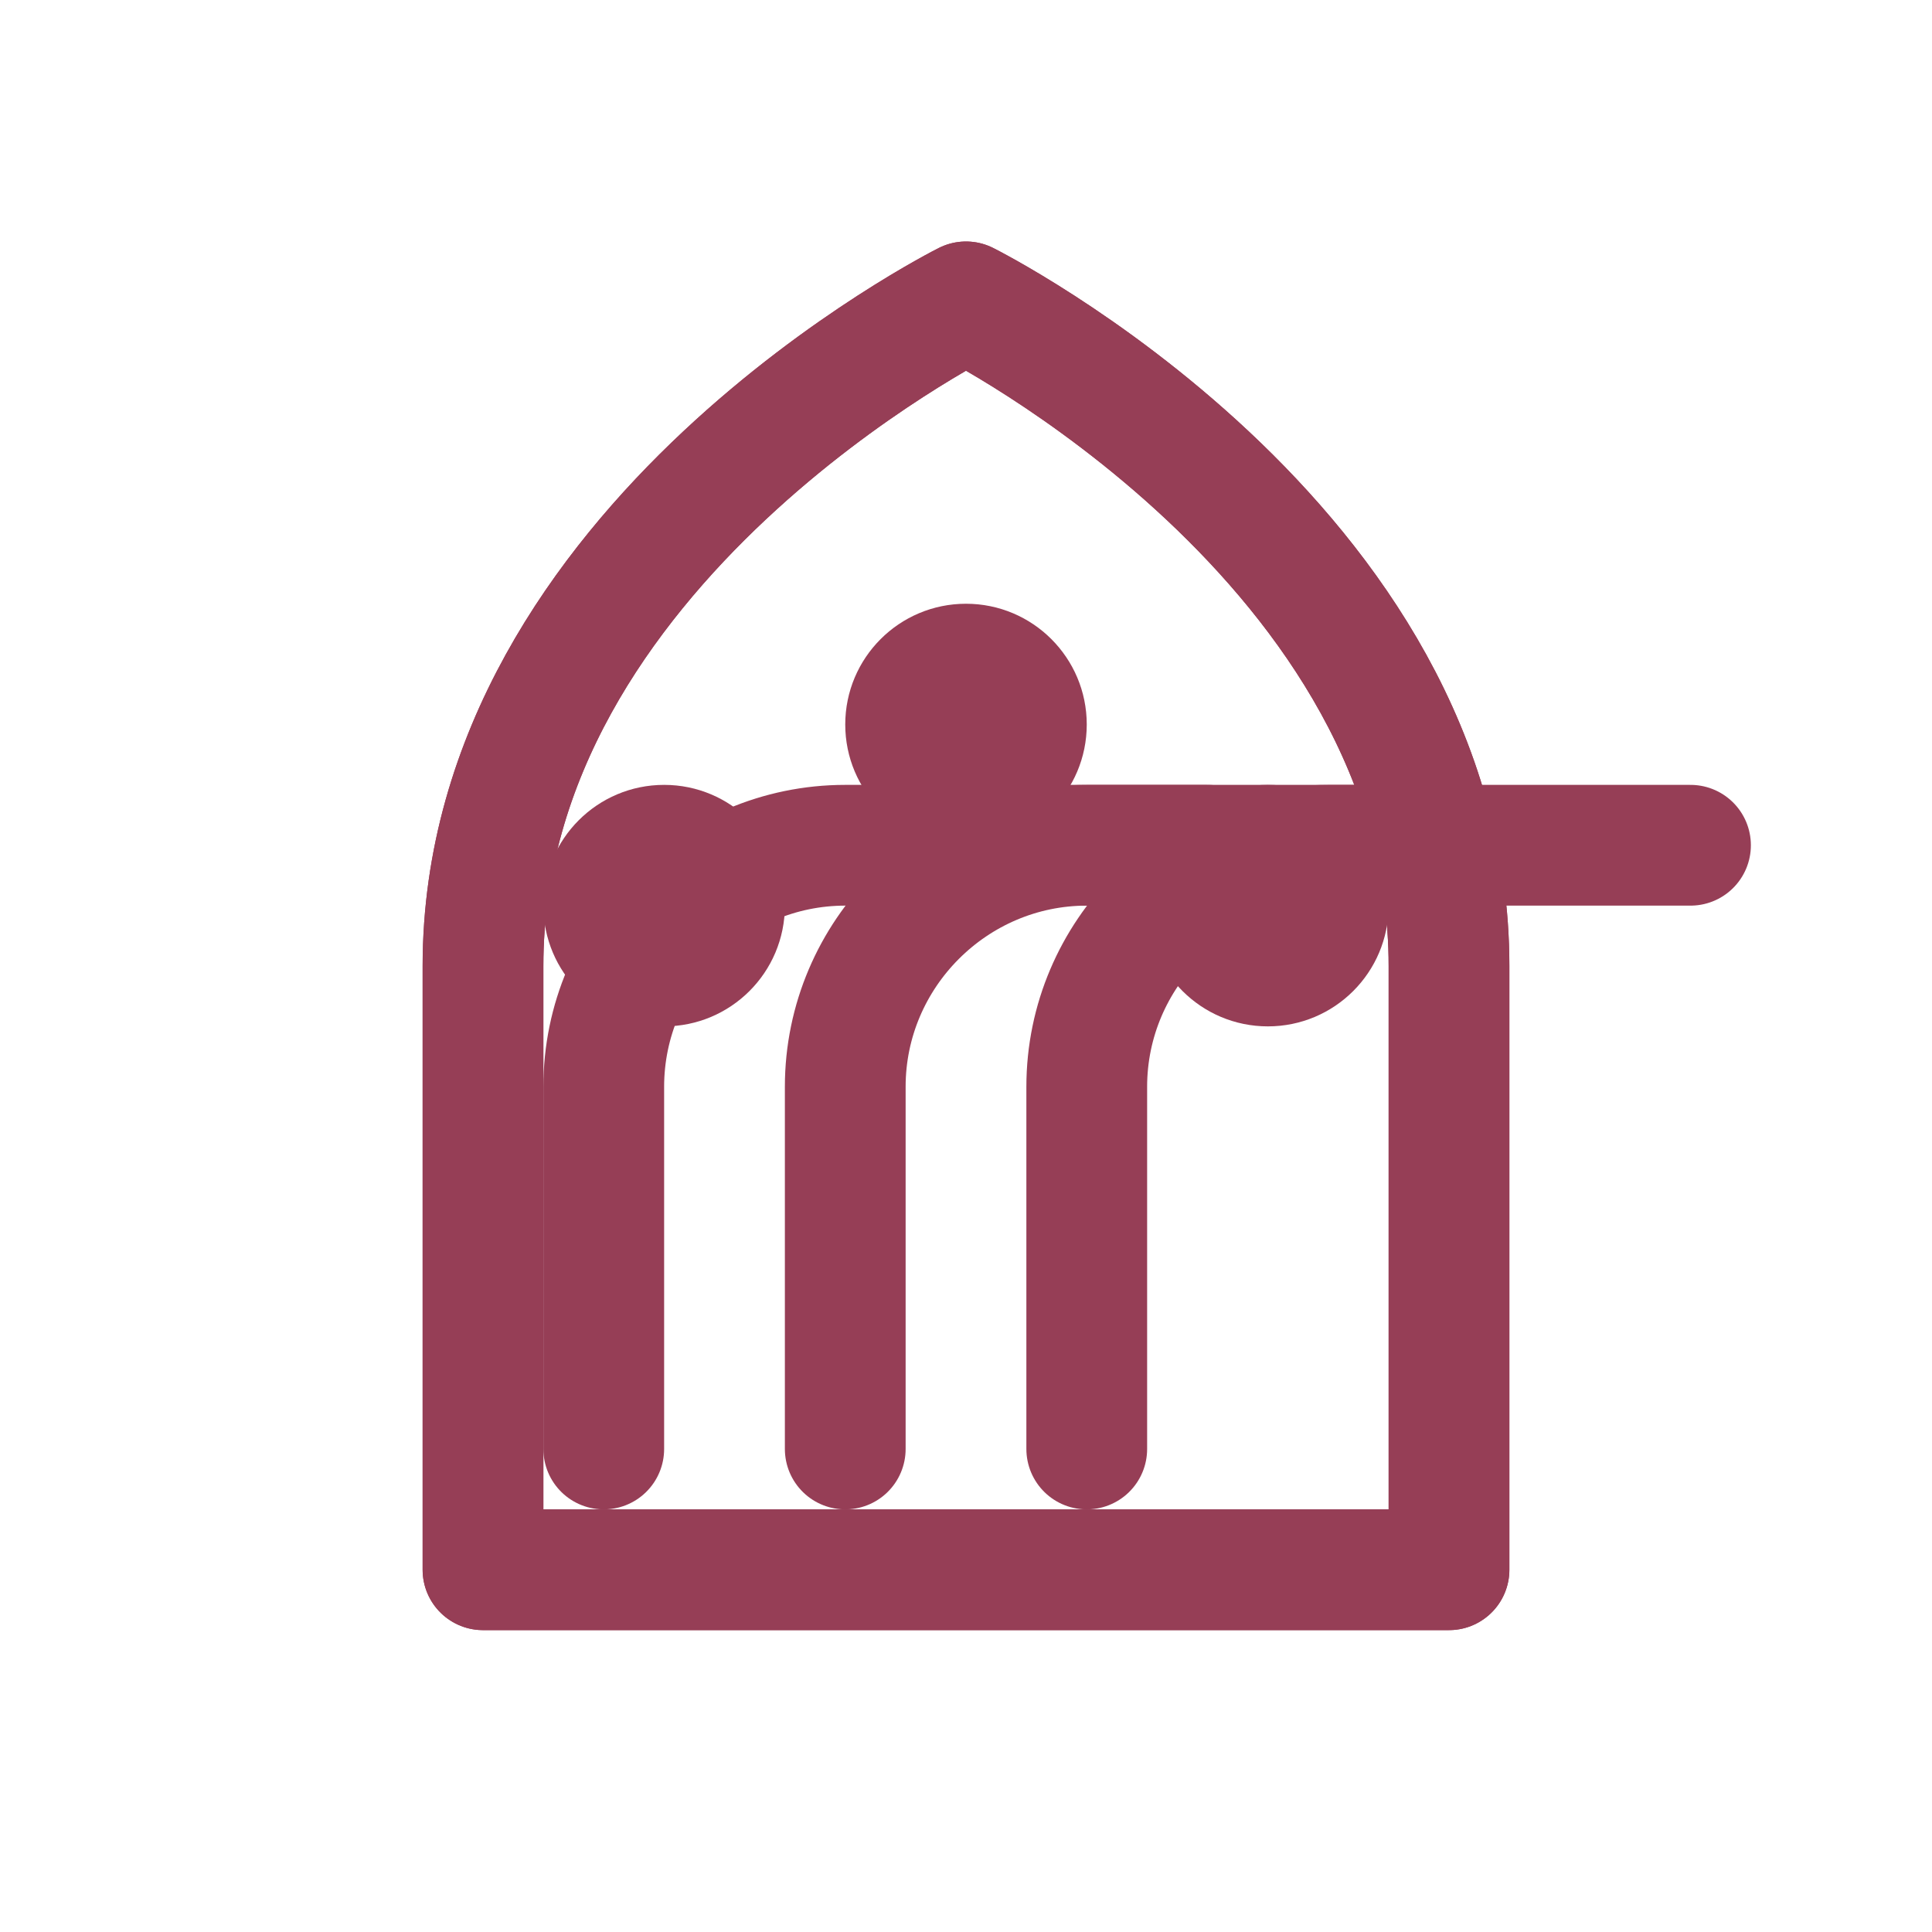
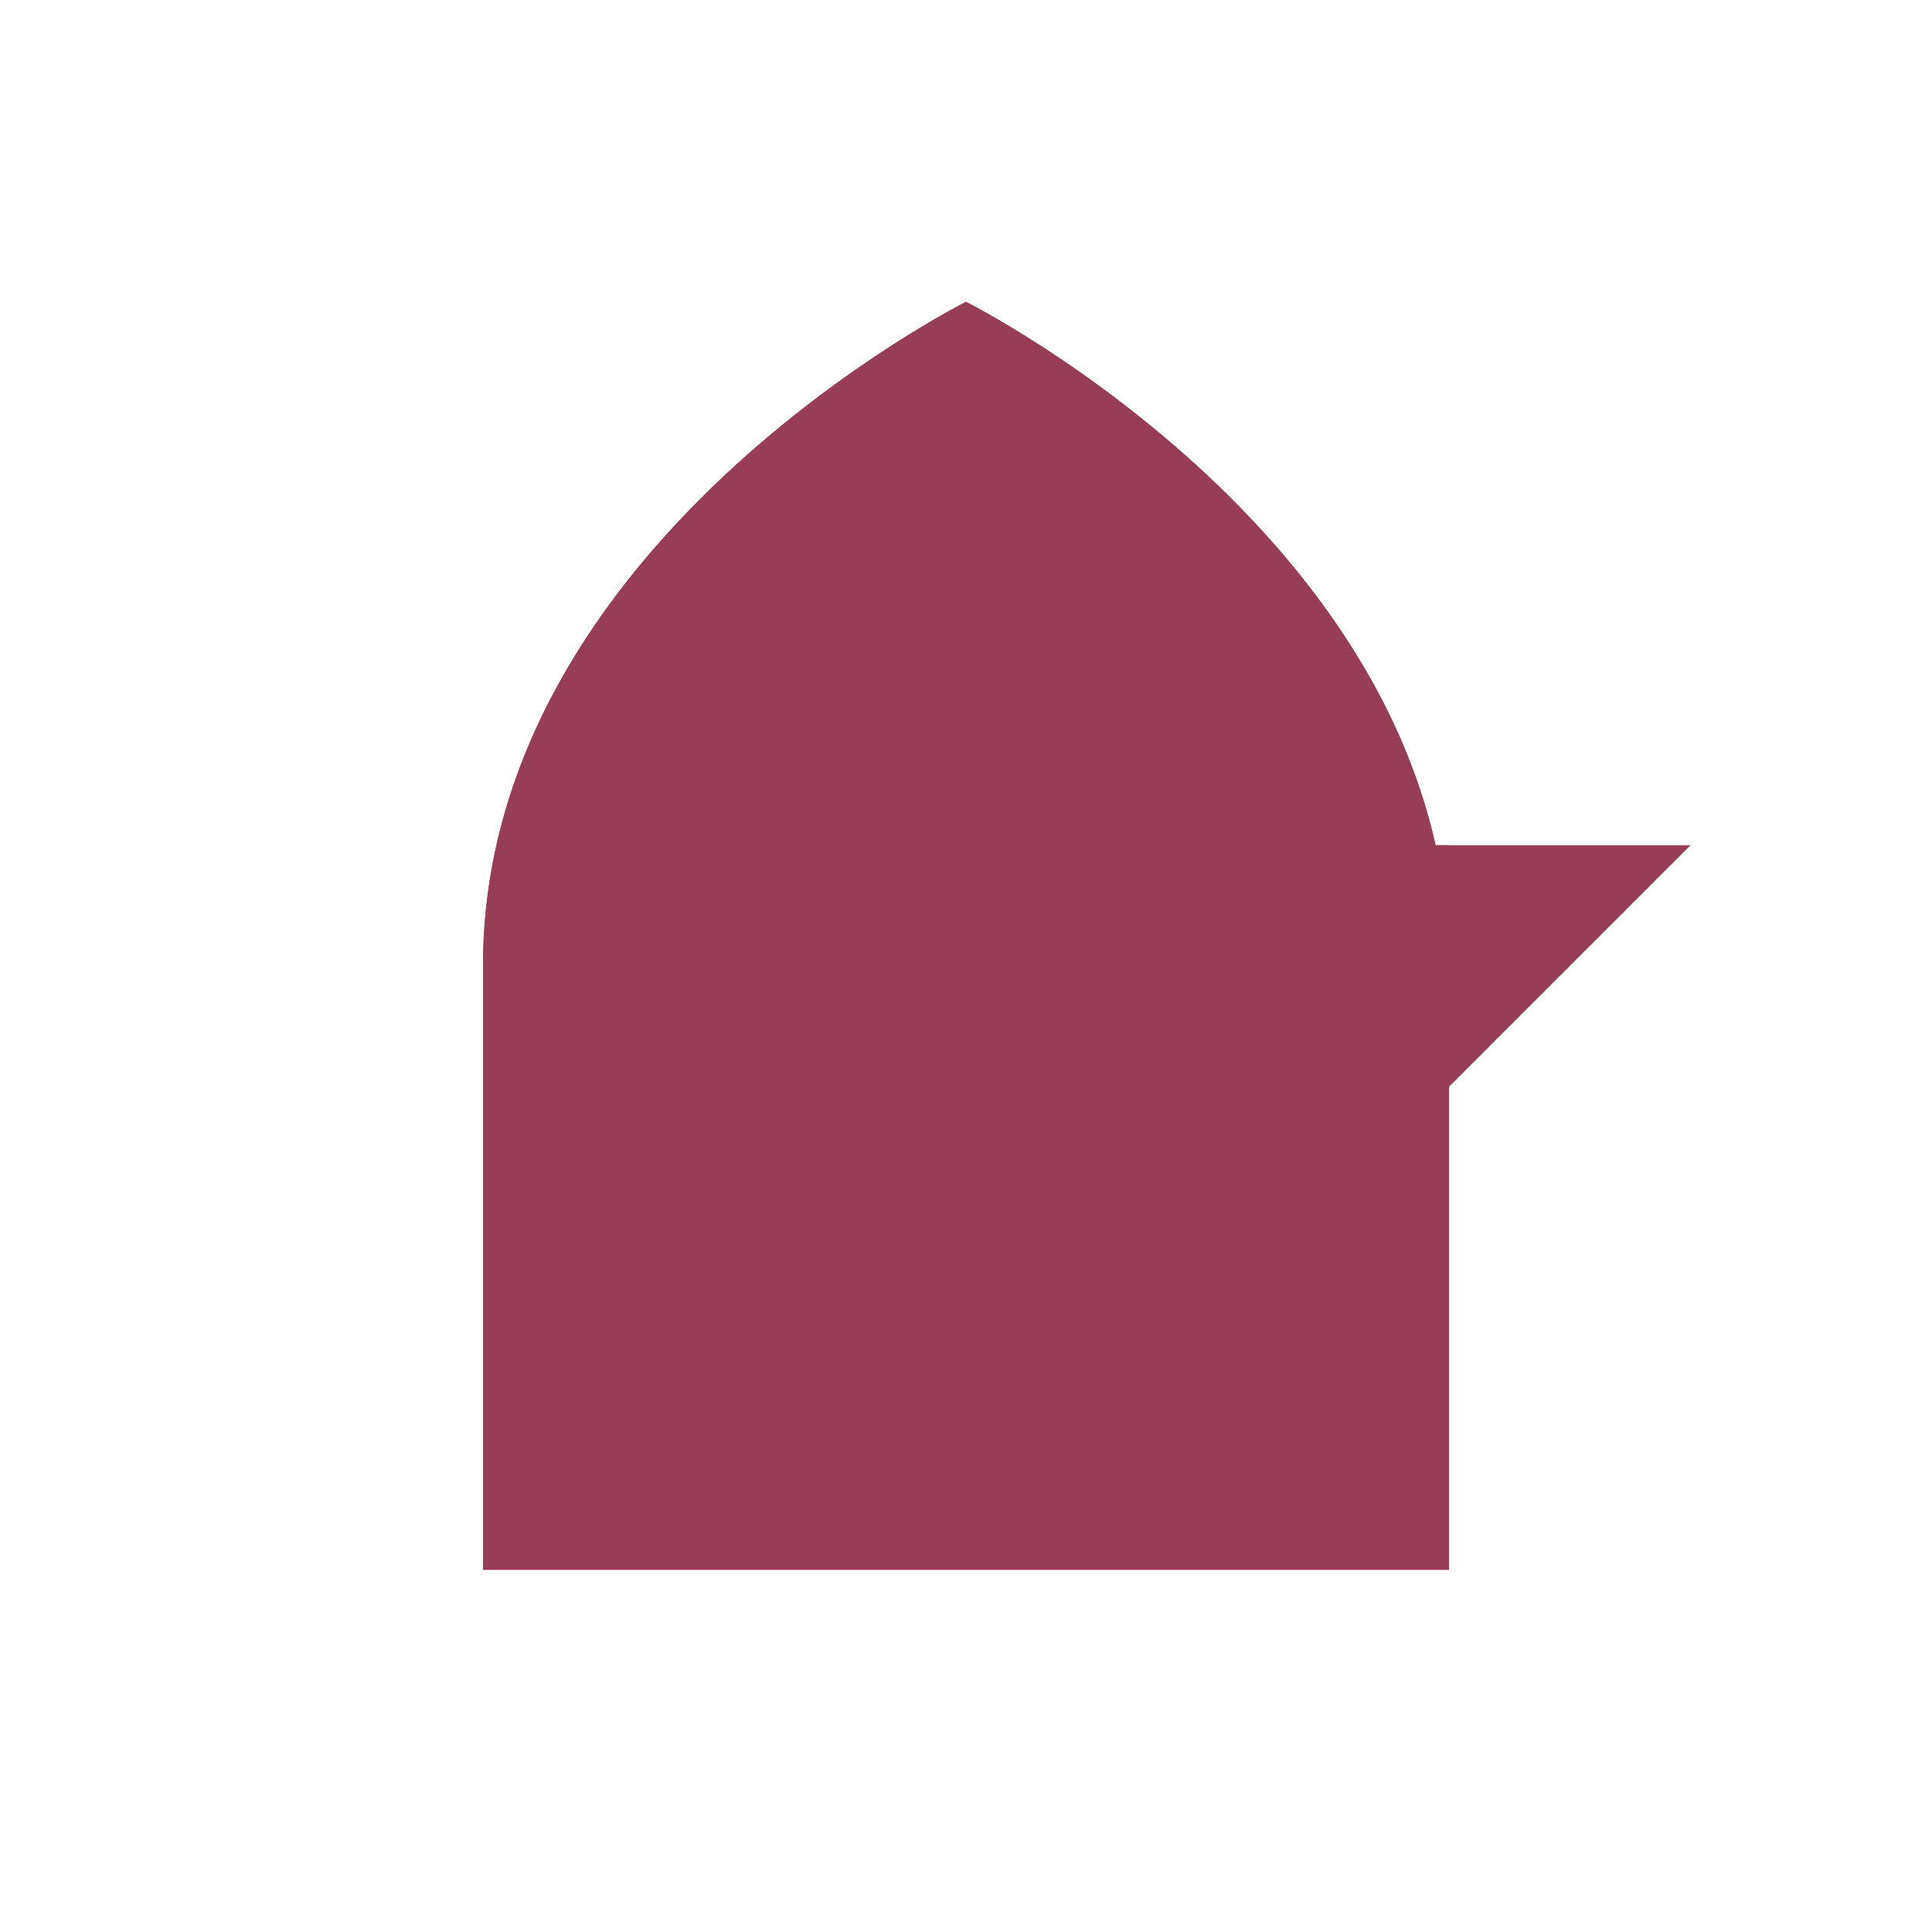
<svg xmlns="http://www.w3.org/2000/svg" width="512" height="512" viewBox="0 0 512 512" fill="none">
-   <path d="M256 80C256 80 384 144 384 256V416H128V256C128 144 256 80 256 80Z" stroke="#963E56" stroke-width="32" stroke-linejoin="round" />
-   <path d="M256 80C256 80 128 144 128 256V416H384V256C384 144 256 80 256 80Z" stroke="#963E56" stroke-width="32" stroke-linejoin="round" />
-   <path d="M224 384V288C224 252.8 252.8 224 288 224H384" stroke="#963E56" stroke-width="32" stroke-linecap="round" stroke-linejoin="round" />
-   <path d="M288 384V288C288 252.8 316.8 224 352 224H448" stroke="#963E56" stroke-width="32" stroke-linecap="round" stroke-linejoin="round" />
-   <path d="M160 384V288C160 252.8 188.8 224 224 224H320" stroke="#963E56" stroke-width="32" stroke-linecap="round" stroke-linejoin="round" />
-   <circle cx="256" cy="192" r="32" fill="#963E56" />
-   <circle cx="176" cy="240" r="32" fill="#963E56" />
-   <circle cx="336" cy="240" r="32" fill="#963E56" />
+   <g fill="#963E56">
+     <path d="M256 80C256 80 384 144 384 256V416H128V256C128 144 256 80 256 80Z" />
+     <path d="M256 80C256 80 128 144 128 256V416H384V256C384 144 256 80 256 80Z" />
+     <path d="M224 384V288C224 252.8 252.8 224 288 224H384" />
+     <path d="M288 384V288C288 252.8 316.8 224 352 224H448" />
+     <path d="M160 384V288C160 252.8 188.8 224 224 224H320" />
+     <circle cx="256" cy="192" r="32" />
+     <circle cx="176" cy="240" r="32" />
+     <circle cx="336" cy="240" r="32" />
+   </g>
</svg>
